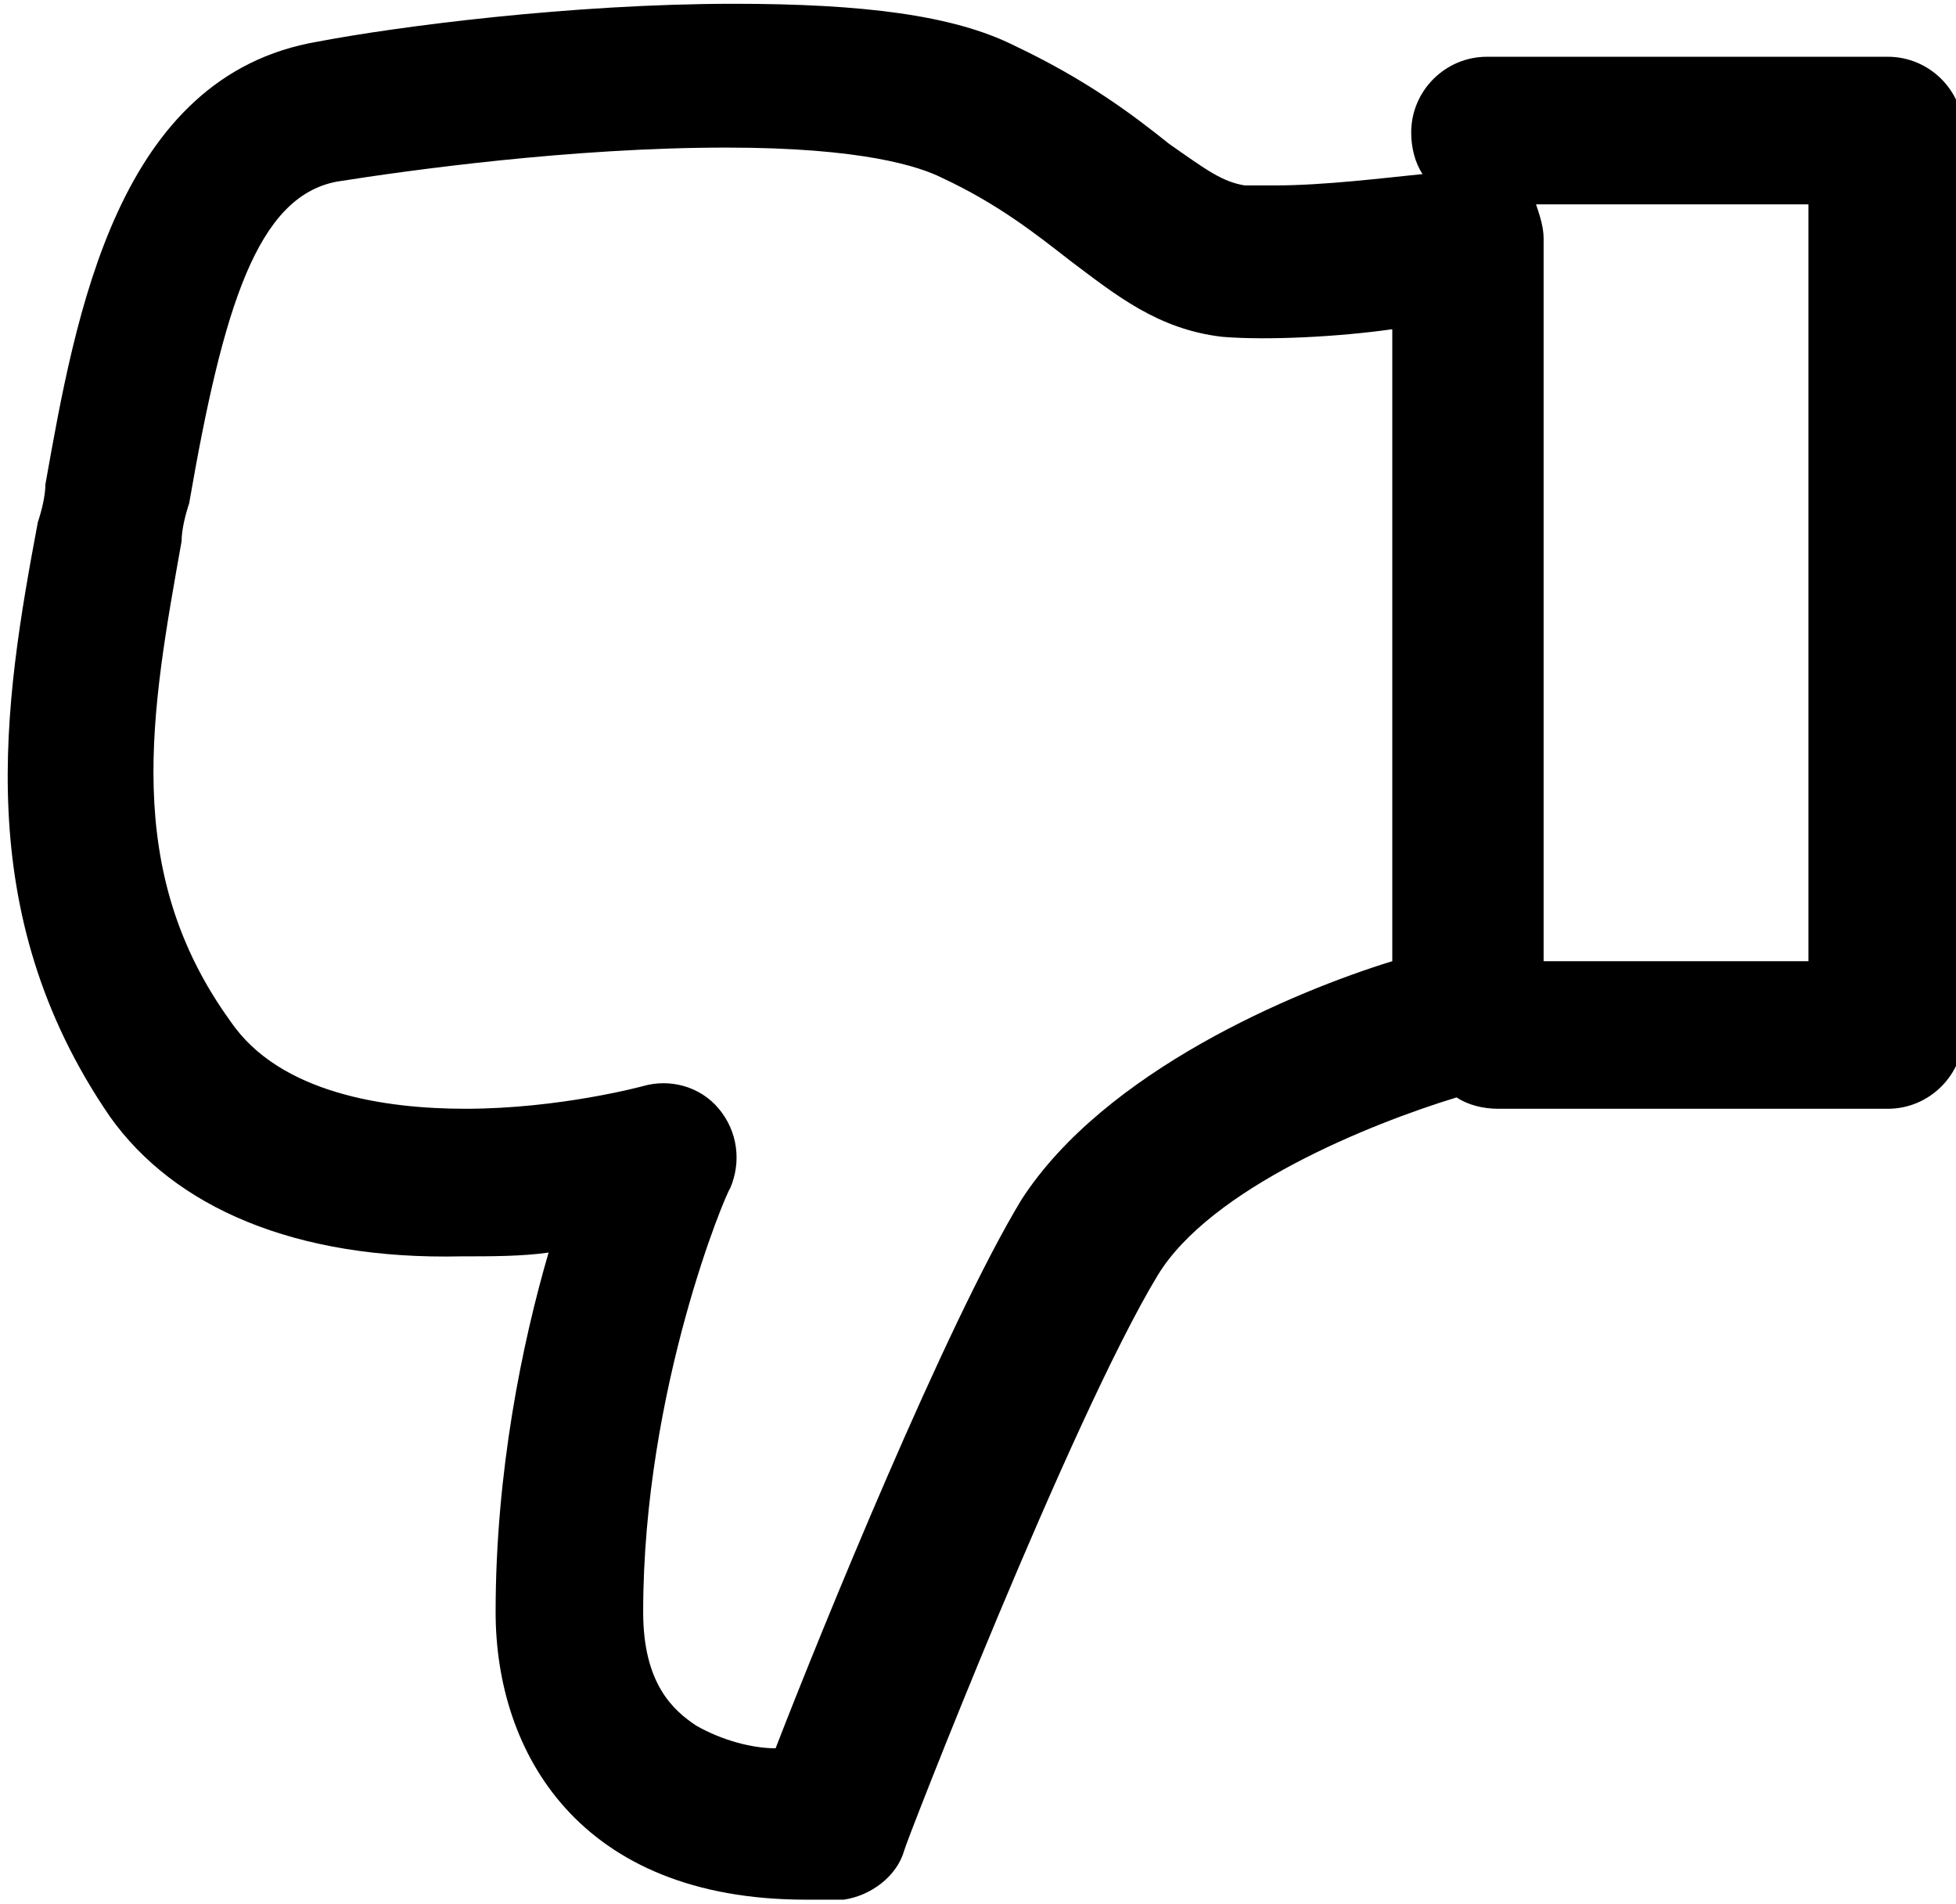
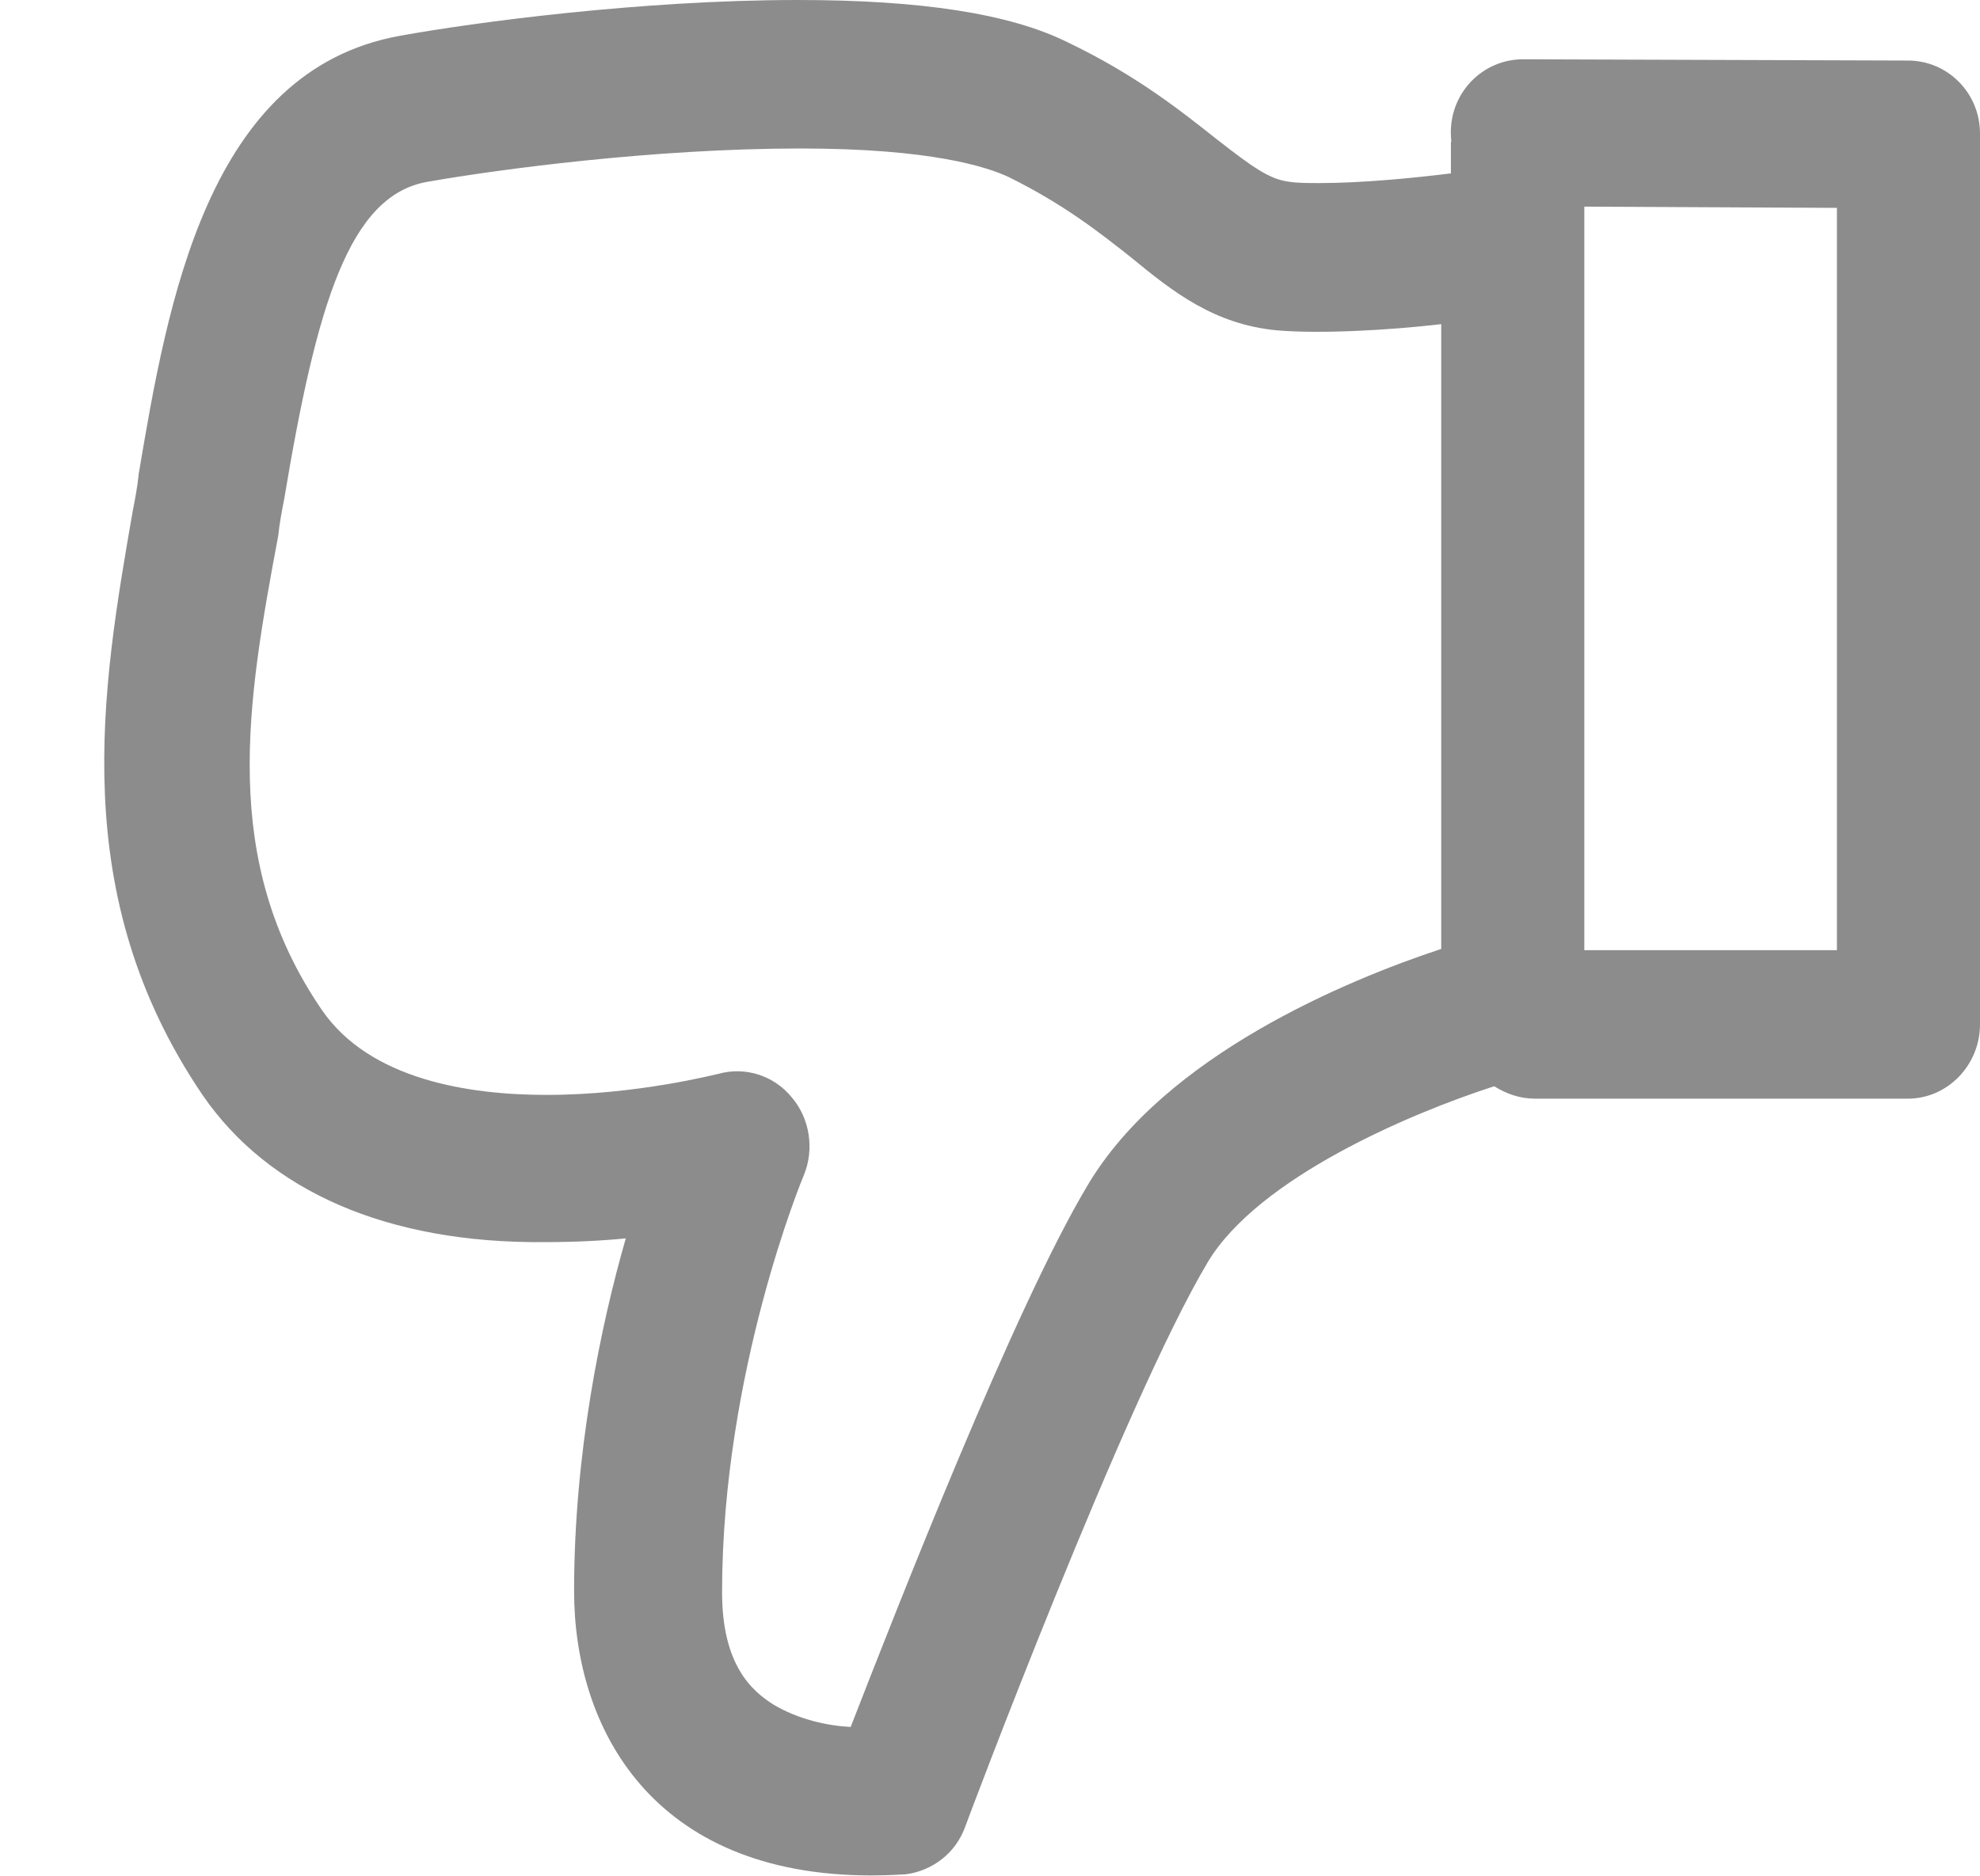
- <svg xmlns="http://www.w3.org/2000/svg" version="1.1" id="Capa_1" x="0px" y="0px" viewBox="20.6 16.3 51.7 50.3" enable-background="new 20.6 16.3 51.7 50.3" xml:space="preserve">
-   <g>
-     <g>
-       <path d="M32.8,49.5c0.8,0,1.6,0,2.3-0.1c-0.7,2.4-1.4,5.8-1.4,9.5c0,3.7,2.2,7.6,8.2,7.6c0.5,0,0.9,0,1,0c0.7-0.1,1.4-0.6,1.6-1.3    c0-0.1,4.4-11.4,6.7-15.2c1.4-2.3,5.6-4,7.9-4.7c0.3,0.2,0.7,0.3,1.1,0.3h10.3c1.1,0,2-0.9,2-2V19.8c0-1.1-0.9-2-2-2l-10.6,0l0,0    c-1.1,0-2,0.9-2,2c0,0.4,0.1,0.8,0.3,1.1c-1,0.1-2.6,0.3-3.9,0.3c-0.3,0-0.6,0-0.8,0c-0.6-0.1-1-0.4-2-1.1c-1-0.8-2.2-1.7-4.1-2.6    c-1.6-0.8-4-1.1-7.4-1.1c-4.3,0-8.9,0.6-11,1c-5.3,0.9-6.4,7.2-7.2,11.7c0,0.3-0.1,0.7-0.2,1c-0.9,4.8-1.8,10.3,1.9,15.7    C25.2,48.2,28.4,49.6,32.8,49.5z M68.4,41.7h-7V22.6c0-0.3-0.1-0.6-0.2-0.9l7.2,0V41.7z M25.4,30.6c0-0.3,0.1-0.7,0.2-1    c0.9-5.2,1.8-8.1,3.9-8.5c1.9-0.3,6.2-0.9,10.3-0.9c3.6,0,5.1,0.5,5.7,0.8c1.5,0.7,2.5,1.5,3.4,2.2c1.2,0.9,2.3,1.8,4,2    c1.2,0.1,3.1,0,4.5-0.2v16.7c-2.6,0.8-7.6,2.9-9.8,6.3c-2,3.3-5.3,11.4-6.5,14.5c-0.6,0-1.4-0.2-2.1-0.6c-0.6-0.4-1.4-1.1-1.4-3    c0-5.9,2.2-11.1,2.3-11.2c0.3-0.7,0.2-1.5-0.3-2.1c-0.5-0.6-1.3-0.8-2-0.6c0,0-2.2,0.6-4.7,0.6c-2.1,0-4.9-0.4-6.2-2.3    C23.8,39.3,24.6,35.1,25.4,30.6z" />
-     </g>
-   </g>
+ <svg xmlns="http://www.w3.org/2000/svg" version="1.1" baseProfile="full" height="18px" width="19px">
+   <path fill="rgb( 140, 140, 140 )" d="M18.308,10.544 C18.308,10.544 14.73,10.544 14.73,10.544 C14.58,10.544 14.453,10.496 14.338,10.425 C13.53,10.686 12.076,11.304 11.591,12.111 C10.795,13.441 9.271,17.502 9.26,17.537 C9.168,17.787 8.948,17.953 8.694,17.988 C8.671,17.988 8.544,17.999 8.36,17.999 C6.259,17.999 5.509,16.587 5.509,15.269 C5.509,13.951 5.763,12.728 6.005,11.885 C5.763,11.909 5.498,11.921 5.221,11.921 C3.72,11.933 2.578,11.434 1.943,10.508 C0.639,8.585 0.974,6.626 1.274,4.903 C1.297,4.785 1.32,4.666 1.331,4.548 C1.608,2.91 1.989,0.677 3.836,0.344 C4.551,0.214 6.155,0 7.656,0 C8.833,0 9.687,0.13 10.241,0.404 C10.91,0.724 11.337,1.069 11.683,1.342 C12.018,1.602 12.18,1.722 12.376,1.745 C12.456,1.757 12.549,1.757 12.664,1.757 C13.073,1.757 13.568,1.708 13.923,1.664 C13.959,1.659 13.993,1.655 14.026,1.651 C14.026,1.651 14.026,1.651 14.026,1.651 C14.026,1.651 14.026,1.651 14.026,1.651 C13.993,1.655 13.959,1.659 13.923,1.664 C13.923,1.664 13.923,1.361 13.923,1.361 C13.923,1.361 13.927,1.361 13.927,1.361 C13.924,1.331 13.922,1.301 13.922,1.271 C13.922,0.879 14.234,0.569 14.615,0.569 C14.615,0.569 18.308,0.581 18.308,0.581 C18.688,0.581 19,0.89 19,1.282 C19,1.282 19,9.831 19,9.831 C19,10.223 18.688,10.544 18.308,10.544 ZM13.83,3.111 C13.322,3.17 12.664,3.206 12.249,3.17 C11.649,3.111 11.256,2.802 10.852,2.469 C10.552,2.232 10.206,1.959 9.675,1.697 C9.468,1.602 8.937,1.425 7.679,1.425 C6.271,1.425 4.771,1.627 4.101,1.745 C3.351,1.876 3.039,2.921 2.728,4.785 C2.705,4.903 2.682,5.022 2.67,5.141 C2.37,6.744 2.105,8.252 3.086,9.689 C3.547,10.365 4.505,10.508 5.244,10.508 C6.121,10.508 6.882,10.306 6.894,10.306 C7.148,10.235 7.425,10.319 7.598,10.532 C7.771,10.734 7.817,11.03 7.713,11.28 C7.702,11.304 6.929,13.167 6.929,15.282 C6.929,15.982 7.217,16.231 7.425,16.361 C7.667,16.504 7.944,16.563 8.163,16.574 C8.602,15.447 9.733,12.55 10.437,11.375 C11.175,10.129 12.93,9.404 13.83,9.107 C13.83,9.107 13.83,3.111 13.83,3.111 ZM17.627,1.995 C17.627,1.995 15.203,1.983 15.203,1.983 C15.203,1.983 15.203,9.119 15.203,9.119 C15.203,9.119 17.627,9.119 17.627,9.119 C17.627,9.119 17.627,1.995 17.627,1.995 Z " />
</svg>
